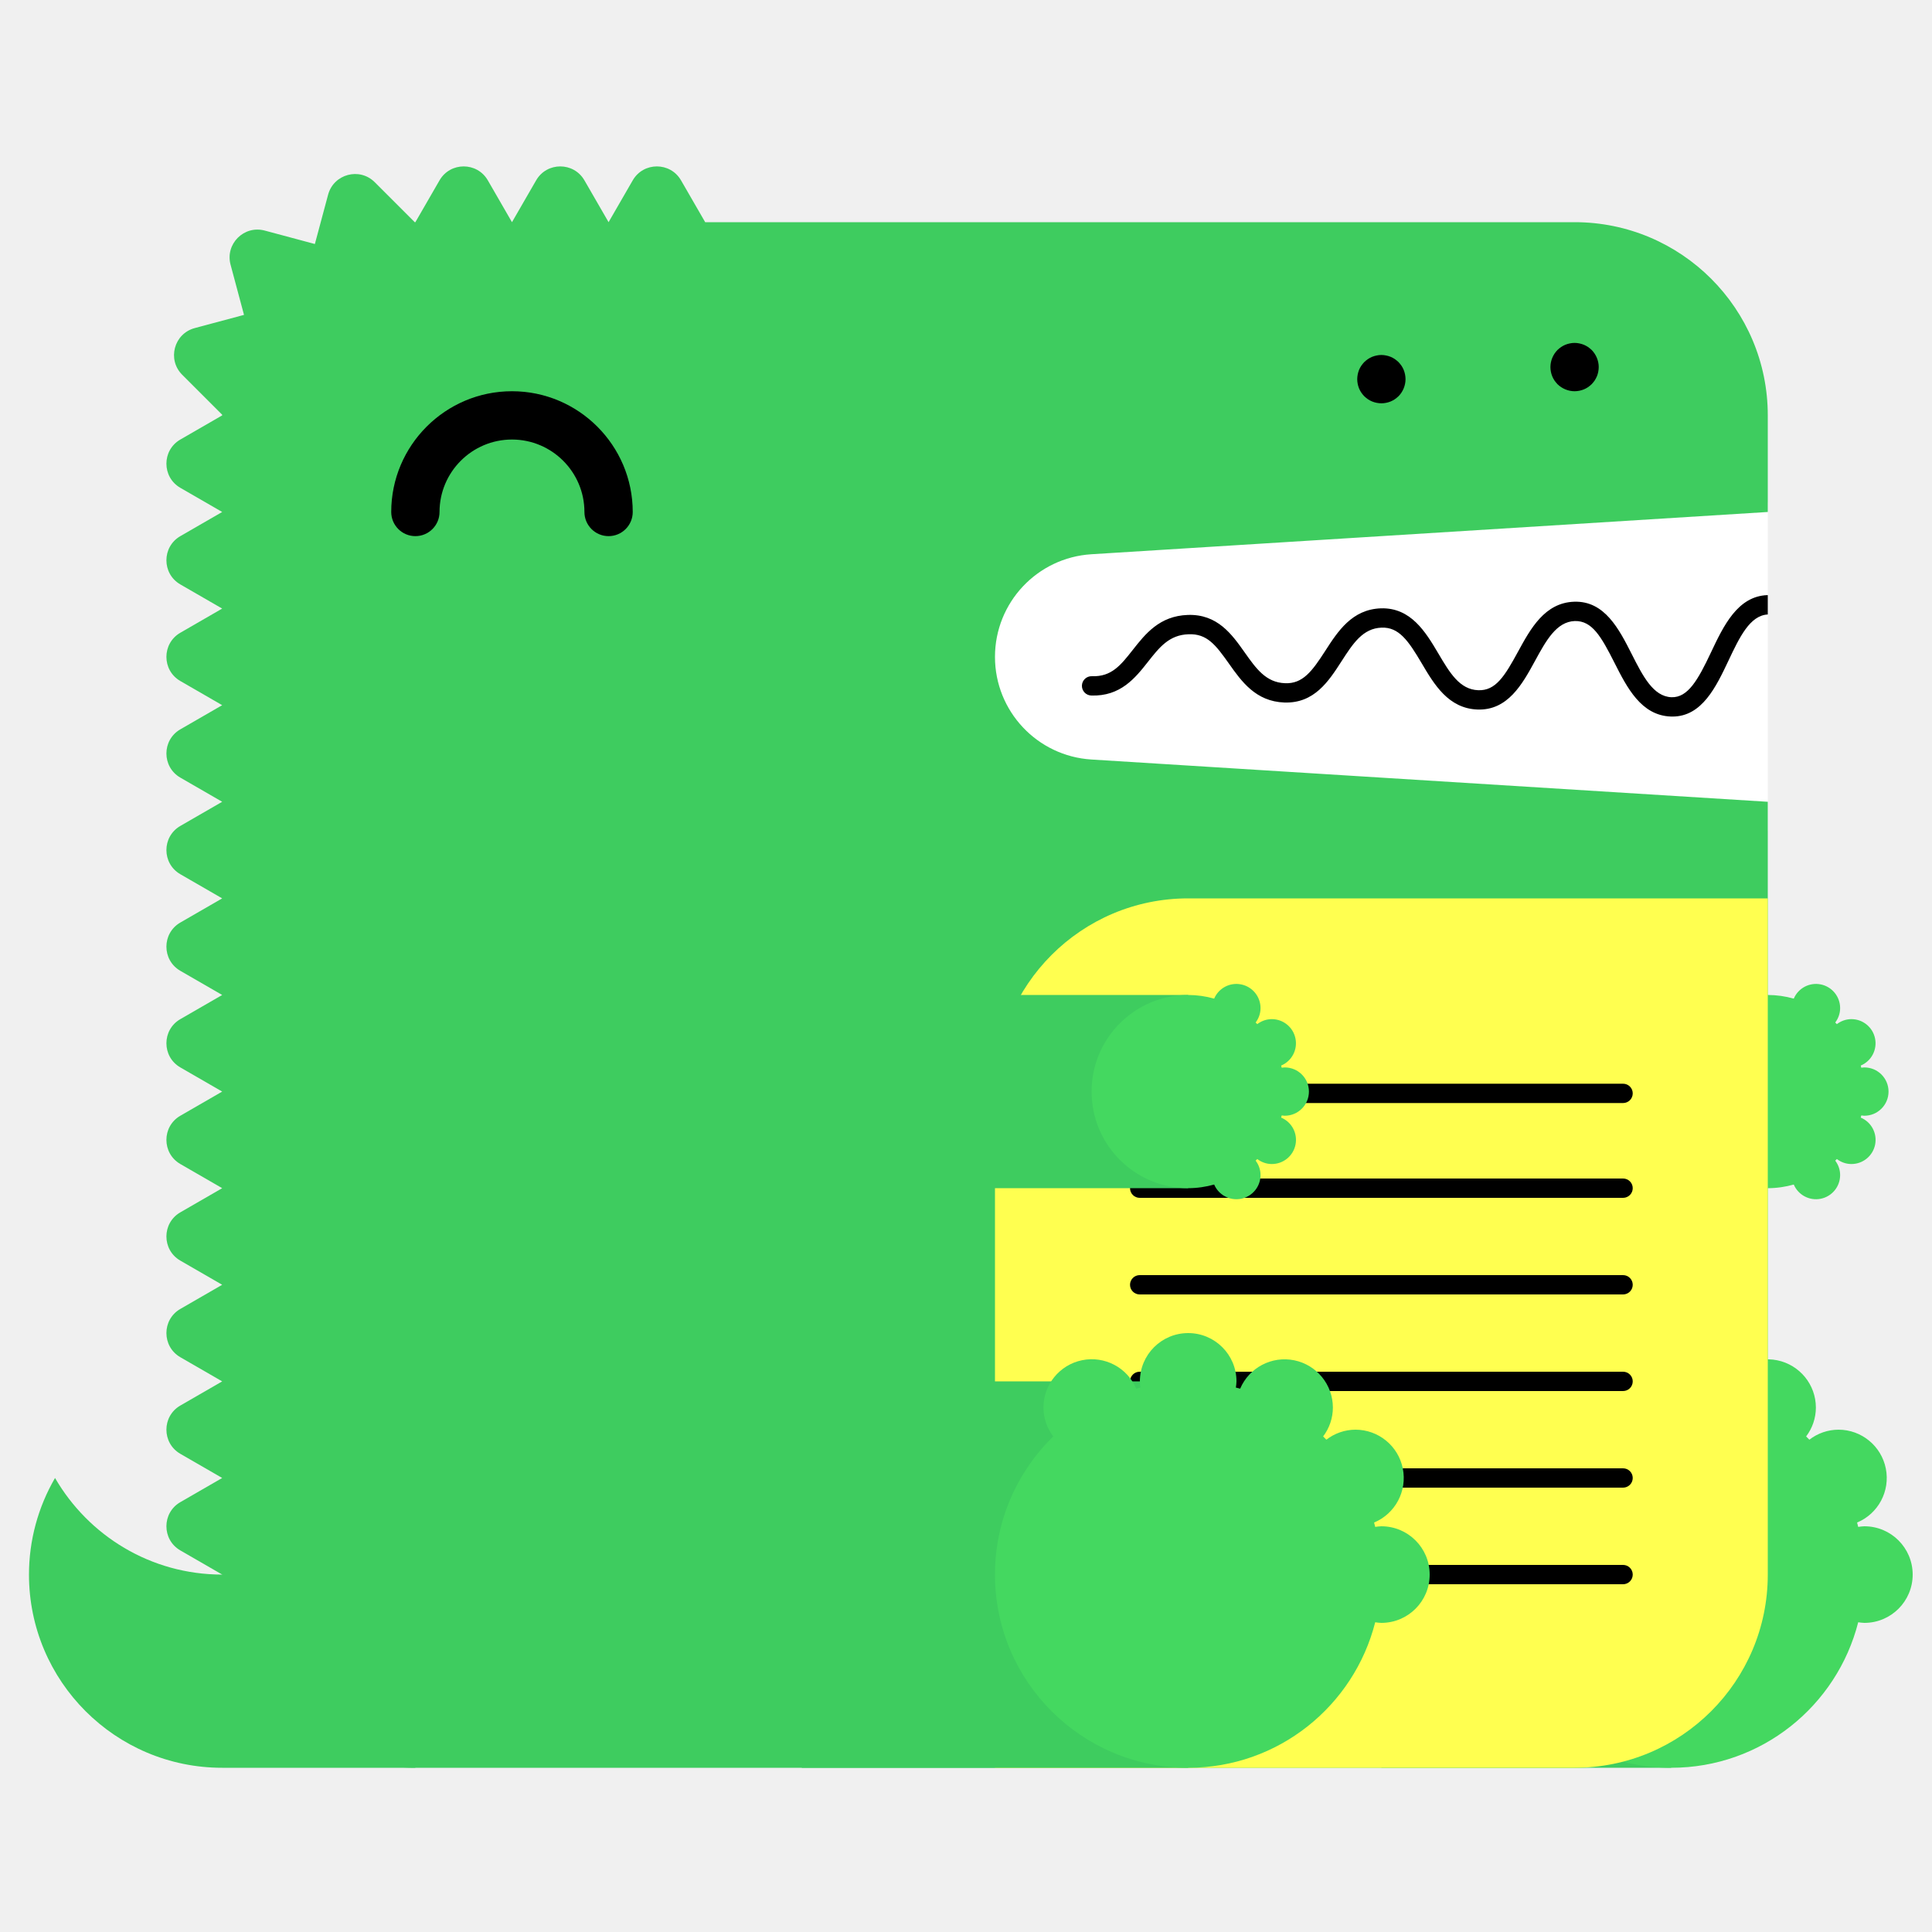
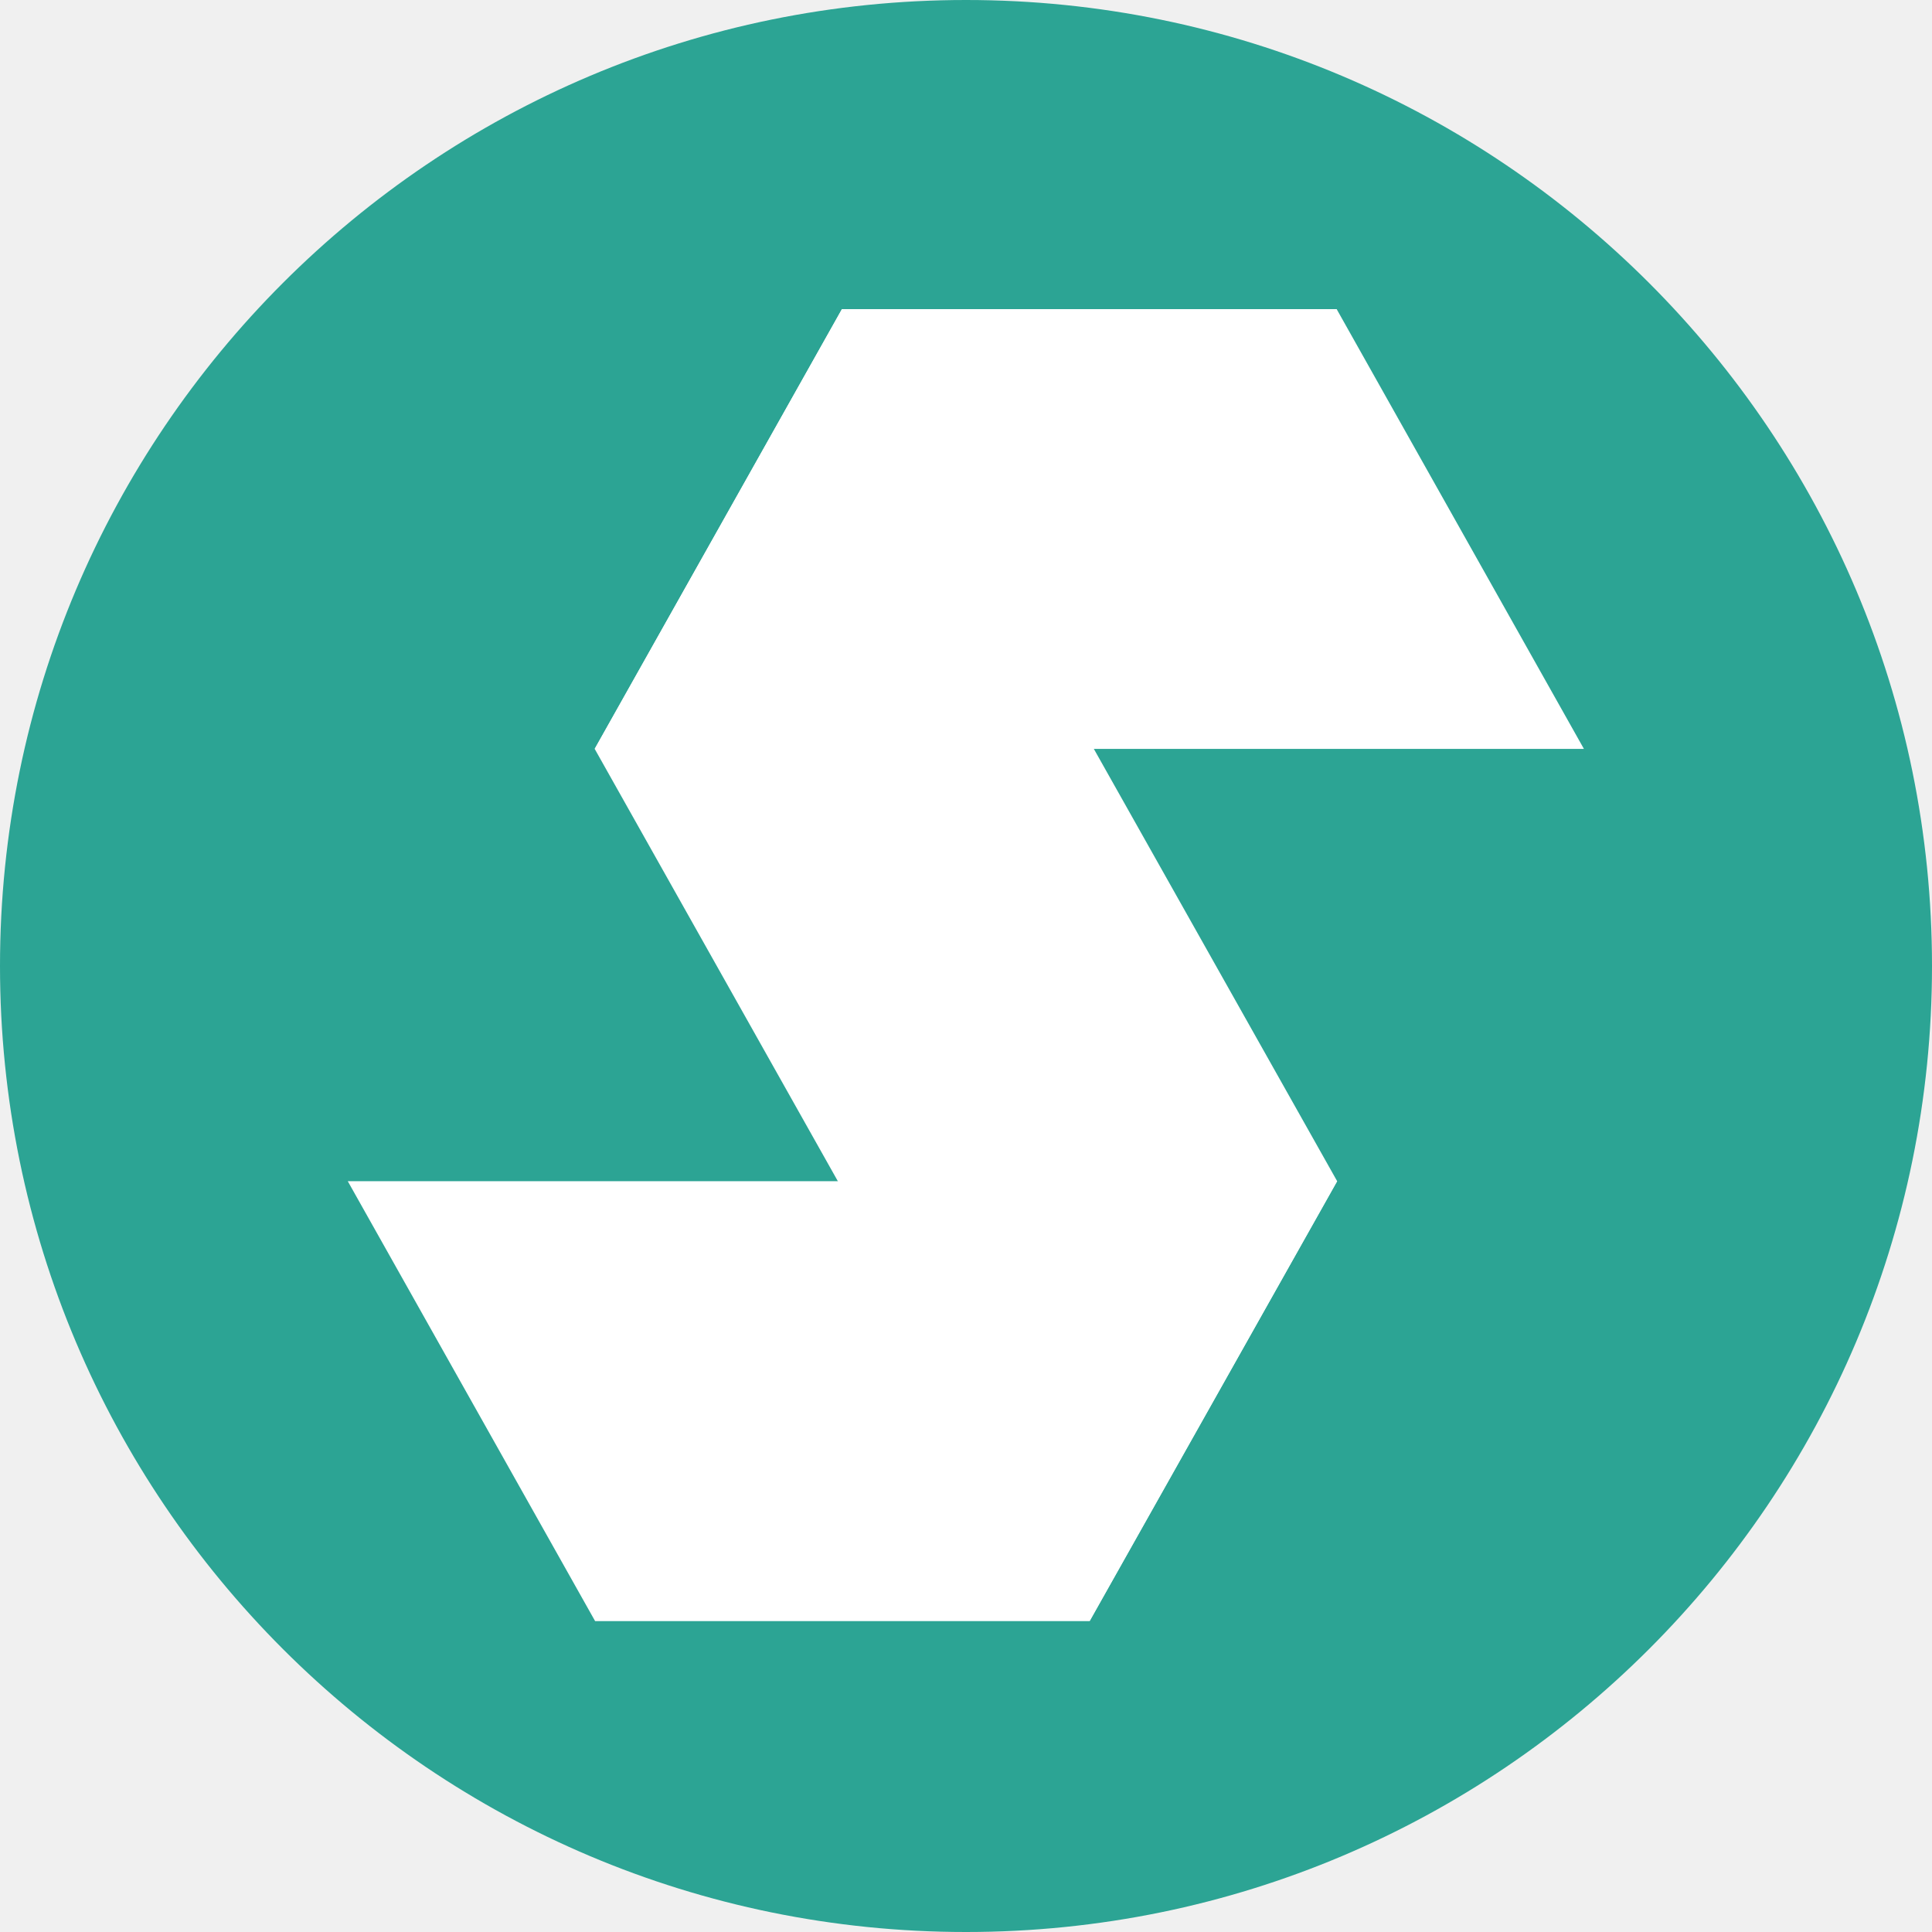
- <svg xmlns="http://www.w3.org/2000/svg" width="200" height="200" viewBox="0 0 200 200">
-   <g fill="none" fill-rule="evenodd">
-     <path fill="#FFF" d="M99 52h84v34H99z" />
-     <path d="M23 163c-7.398 0-13.843-4.027-17.303-10A19.886 19.886 0 0 0 3 163c0 11.046 8.954 20 20 20h20v-20H23z" fill="#3ECC5F" />
-     <path d="M112.98 57.376L183 53V43c0-11.046-8.954-20-20-20H73l-2.5-4.33c-1.112-1.925-3.889-1.925-5 0L63 23l-2.5-4.33c-1.111-1.925-3.889-1.925-5 0L53 23l-2.5-4.33c-1.111-1.925-3.889-1.925-5 0L43 23c-.022 0-.042.003-.065.003l-4.142-4.141c-1.57-1.571-4.252-.853-4.828 1.294l-1.369 5.104-5.192-1.392c-2.148-.575-4.111 1.389-3.535 3.536l1.39 5.193-5.102 1.367c-2.148.576-2.867 3.259-1.296 4.83l4.142 4.142c0 .021-.003.042-.003.064l-4.33 2.5c-1.925 1.111-1.925 3.889 0 5L23 53l-4.33 2.5c-1.925 1.111-1.925 3.889 0 5L23 63l-4.33 2.5c-1.925 1.111-1.925 3.889 0 5L23 73l-4.33 2.5c-1.925 1.111-1.925 3.889 0 5L23 83l-4.33 2.5c-1.925 1.111-1.925 3.889 0 5L23 93l-4.33 2.5c-1.925 1.111-1.925 3.889 0 5L23 103l-4.33 2.5c-1.925 1.111-1.925 3.889 0 5L23 113l-4.33 2.5c-1.925 1.111-1.925 3.889 0 5L23 123l-4.33 2.5c-1.925 1.111-1.925 3.889 0 5L23 133l-4.33 2.5c-1.925 1.111-1.925 3.889 0 5L23 143l-4.33 2.5c-1.925 1.111-1.925 3.889 0 5L23 153l-4.33 2.5c-1.925 1.111-1.925 3.889 0 5L23 163c0 11.046 8.954 20 20 20h120c11.046 0 20-8.954 20-20V83l-70.02-4.376A10.645 10.645 0 0 1 103 68c0-5.621 4.37-10.273 9.98-10.624" fill="#3ECC5F" />
-     <path fill="#3ECC5F" d="M143 183h30v-40h-30z" />
-     <path d="M193 158c-.219 0-.428.037-.639.064-.038-.15-.074-.301-.116-.451A5 5 0 0 0 190.32 148a4.96 4.96 0 0 0-3.016 1.036 26.531 26.531 0 0 0-.335-.336 4.955 4.955 0 0 0 1.011-2.987 5 5 0 0 0-9.599-1.959c-.148-.042-.297-.077-.445-.115.027-.211.064-.42.064-.639a5 5 0 0 0-5-5 5 5 0 0 0-5 5c0 .219.037.428.064.639-.148.038-.297.073-.445.115a4.998 4.998 0 0 0-9.599 1.959c0 1.125.384 2.151 1.011 2.987-3.717 3.632-6.031 8.693-6.031 14.3 0 11.046 8.954 20 20 20 9.339 0 17.16-6.41 19.361-15.064.211.027.42.064.639.064a5 5 0 0 0 5-5 5 5 0 0 0-5-5" fill="#44D860" />
-     <path fill="#3ECC5F" d="M153 123h30v-20h-30z" />
-     <path d="M193 115.5a2.5 2.5 0 1 0 0-5c-.109 0-.214.019-.319.032-.02-.075-.037-.15-.058-.225a2.501 2.501 0 0 0-.963-4.807c-.569 0-1.088.197-1.508.518a6.653 6.653 0 0 0-.168-.168c.314-.417.506-.931.506-1.494a2.5 2.5 0 0 0-4.8-.979A9.987 9.987 0 0 0 183 103c-5.522 0-10 4.478-10 10s4.478 10 10 10c.934 0 1.833-.138 2.69-.377a2.5 2.5 0 0 0 4.8-.979c0-.563-.192-1.077-.506-1.494.057-.055.113-.111.168-.168.42.321.939.518 1.508.518a2.5 2.5 0 0 0 .963-4.807c.021-.074.038-.15.058-.225.105.013.21.032.319.032" fill="#44D860" />
-     <path d="M63 55.5a2.5 2.5 0 0 1-2.5-2.5c0-4.136-3.364-7.5-7.5-7.5s-7.5 3.364-7.5 7.5a2.5 2.5 0 1 1-5 0c0-6.893 5.607-12.5 12.5-12.5S65.5 46.107 65.5 53a2.5 2.5 0 0 1-2.5 2.5" fill="#000" />
-     <path d="M103 183h60c11.046 0 20-8.954 20-20V93h-60c-11.046 0-20 8.954-20 20v70z" fill="#FFFF50" />
-     <path d="M168.02 124h-50.04a1 1 0 1 1 0-2h50.04a1 1 0 1 1 0 2m0 20h-50.04a1 1 0 1 1 0-2h50.04a1 1 0 1 1 0 2m0 20h-50.04a1 1 0 1 1 0-2h50.04a1 1 0 1 1 0 2m0-49.814h-50.04a1 1 0 1 1 0-2h50.04a1 1 0 1 1 0 2m0 19.814h-50.04a1 1 0 1 1 0-2h50.04a1 1 0 1 1 0 2m0 20h-50.04a1 1 0 1 1 0-2h50.04a1 1 0 1 1 0 2M183 61.611c-.012 0-.022-.006-.034-.005-3.09.105-4.552 3.196-5.842 5.923-1.346 2.85-2.387 4.703-4.093 4.647-1.889-.068-2.969-2.202-4.113-4.46-1.314-2.594-2.814-5.536-5.963-5.426-3.046.104-4.513 2.794-5.807 5.167-1.377 2.528-2.314 4.065-4.121 3.994-1.927-.07-2.951-1.805-4.136-3.813-1.321-2.236-2.848-4.75-5.936-4.664-2.994.103-4.465 2.385-5.763 4.4-1.373 2.13-2.335 3.428-4.165 3.351-1.973-.07-2.992-1.51-4.171-3.177-1.324-1.873-2.816-3.993-5.895-3.89-2.928.1-4.399 1.97-5.696 3.618-1.232 1.564-2.194 2.802-4.229 2.724a1 1 0 0 0-.072 2c3.017.101 4.545-1.8 5.872-3.487 1.177-1.496 2.193-2.787 4.193-2.855 1.926-.082 2.829 1.115 4.195 3.045 1.297 1.834 2.769 3.914 5.731 4.021 3.103.104 4.596-2.215 5.918-4.267 1.182-1.834 2.202-3.417 4.15-3.484 1.793-.067 2.769 1.35 4.145 3.681 1.297 2.197 2.766 4.686 5.787 4.796 3.125.108 4.634-2.62 5.949-5.035 1.139-2.088 2.214-4.06 4.119-4.126 1.793-.042 2.728 1.595 4.111 4.33 1.292 2.553 2.757 5.445 5.825 5.556l.169.003c3.064 0 4.518-3.075 5.805-5.794 1.139-2.41 2.217-4.68 4.067-4.773v-2z" fill="#000" />
-     <path fill="#3ECC5F" d="M83 183h40v-40H83z" />
-     <path d="M143 158c-.219 0-.428.037-.639.064-.038-.15-.074-.301-.116-.451A5 5 0 0 0 140.32 148a4.96 4.96 0 0 0-3.016 1.036 26.531 26.531 0 0 0-.335-.336 4.955 4.955 0 0 0 1.011-2.987 5 5 0 0 0-9.599-1.959c-.148-.042-.297-.077-.445-.115.027-.211.064-.42.064-.639a5 5 0 0 0-5-5 5 5 0 0 0-5 5c0 .219.037.428.064.639-.148.038-.297.073-.445.115a4.998 4.998 0 0 0-9.599 1.959c0 1.125.384 2.151 1.011 2.987-3.717 3.632-6.031 8.693-6.031 14.3 0 11.046 8.954 20 20 20 9.339 0 17.16-6.41 19.361-15.064.211.027.42.064.639.064a5 5 0 0 0 5-5 5 5 0 0 0-5-5" fill="#44D860" />
-     <path fill="#3ECC5F" d="M83 123h40v-20H83z" />
-     <path d="M133 115.5a2.5 2.5 0 1 0 0-5c-.109 0-.214.019-.319.032-.02-.075-.037-.15-.058-.225a2.501 2.501 0 0 0-.963-4.807c-.569 0-1.088.197-1.508.518a6.653 6.653 0 0 0-.168-.168c.314-.417.506-.931.506-1.494a2.5 2.5 0 0 0-4.8-.979A9.987 9.987 0 0 0 123 103c-5.522 0-10 4.478-10 10s4.478 10 10 10c.934 0 1.833-.138 2.69-.377a2.5 2.5 0 0 0 4.8-.979c0-.563-.192-1.077-.506-1.494.057-.055.113-.111.168-.168.42.321.939.518 1.508.518a2.5 2.5 0 0 0 .963-4.807c.021-.074.038-.15.058-.225.105.013.21.032.319.032" fill="#44D860" />
-     <path d="M143 41.75c-.16 0-.33-.02-.49-.05a2.52 2.52 0 0 1-.47-.14c-.15-.06-.29-.14-.431-.23-.13-.09-.259-.2-.38-.31-.109-.12-.219-.24-.309-.38s-.17-.28-.231-.43a2.619 2.619 0 0 1-.189-.96c0-.16.02-.33.05-.49.03-.16.08-.31.139-.47.061-.15.141-.29.231-.43.09-.13.2-.26.309-.38.121-.11.25-.22.38-.31.141-.09.281-.17.431-.23.149-.06.31-.11.47-.14.32-.07.65-.07.98 0 .159.03.32.08.47.14.149.06.29.14.43.23.13.09.259.2.38.31.11.12.22.25.31.38.09.14.17.28.23.43.06.16.11.31.14.47.029.16.05.33.05.49 0 .66-.271 1.31-.73 1.77-.121.11-.25.22-.38.31-.14.09-.281.17-.43.23a2.565 2.565 0 0 1-.96.19m20-1.25c-.66 0-1.3-.27-1.771-.73a3.802 3.802 0 0 1-.309-.38c-.09-.14-.17-.28-.231-.43a2.619 2.619 0 0 1-.189-.96c0-.66.27-1.3.729-1.77.121-.11.25-.22.38-.31.141-.09.281-.17.431-.23.149-.06.31-.11.47-.14.32-.07.66-.07.98 0 .159.03.32.08.47.14.149.06.29.14.43.23.13.09.259.2.38.31.459.47.73 1.11.73 1.77 0 .16-.021.33-.05.49-.03.16-.08.32-.14.47-.07.15-.14.29-.23.43-.09.13-.2.26-.31.38-.121.11-.25.22-.38.31-.14.09-.281.17-.43.23a2.565 2.565 0 0 1-.96.19" fill="#000" />
-   </g>
+ <svg xmlns="http://www.w3.org/2000/svg" width="1000" height="1000" viewBox="0 0 1000 1000" fill="none">
+   <circle cx="500" cy="500" r="500" fill="#2CA494" />
+   <path d="M691.841 160L563.77 387.621H307.808L435.79 160H691.841Z" fill="white" />
+   <path d="M563.78 387.621H819.832L691.85 160H435.799L563.78 387.621Z" fill="white" />
+   <path d="M435.79 615.155L563.77 387.621L435.79 160L307.808 387.621L435.79 615.155Z" fill="white" />
+   <path d="M307.967 838.999L436.038 611.377H692.091L564.019 838.999H307.967Z" fill="white" />
+   <path d="M436.052 611.377H180L307.981 838.999H564.033L436.052 611.377Z" fill="white" />
+   <path d="M564.04 383.845L436.052 611.377L564.04 839L692.11 611.378L564.04 383.845Z" fill="white" />
</svg>
